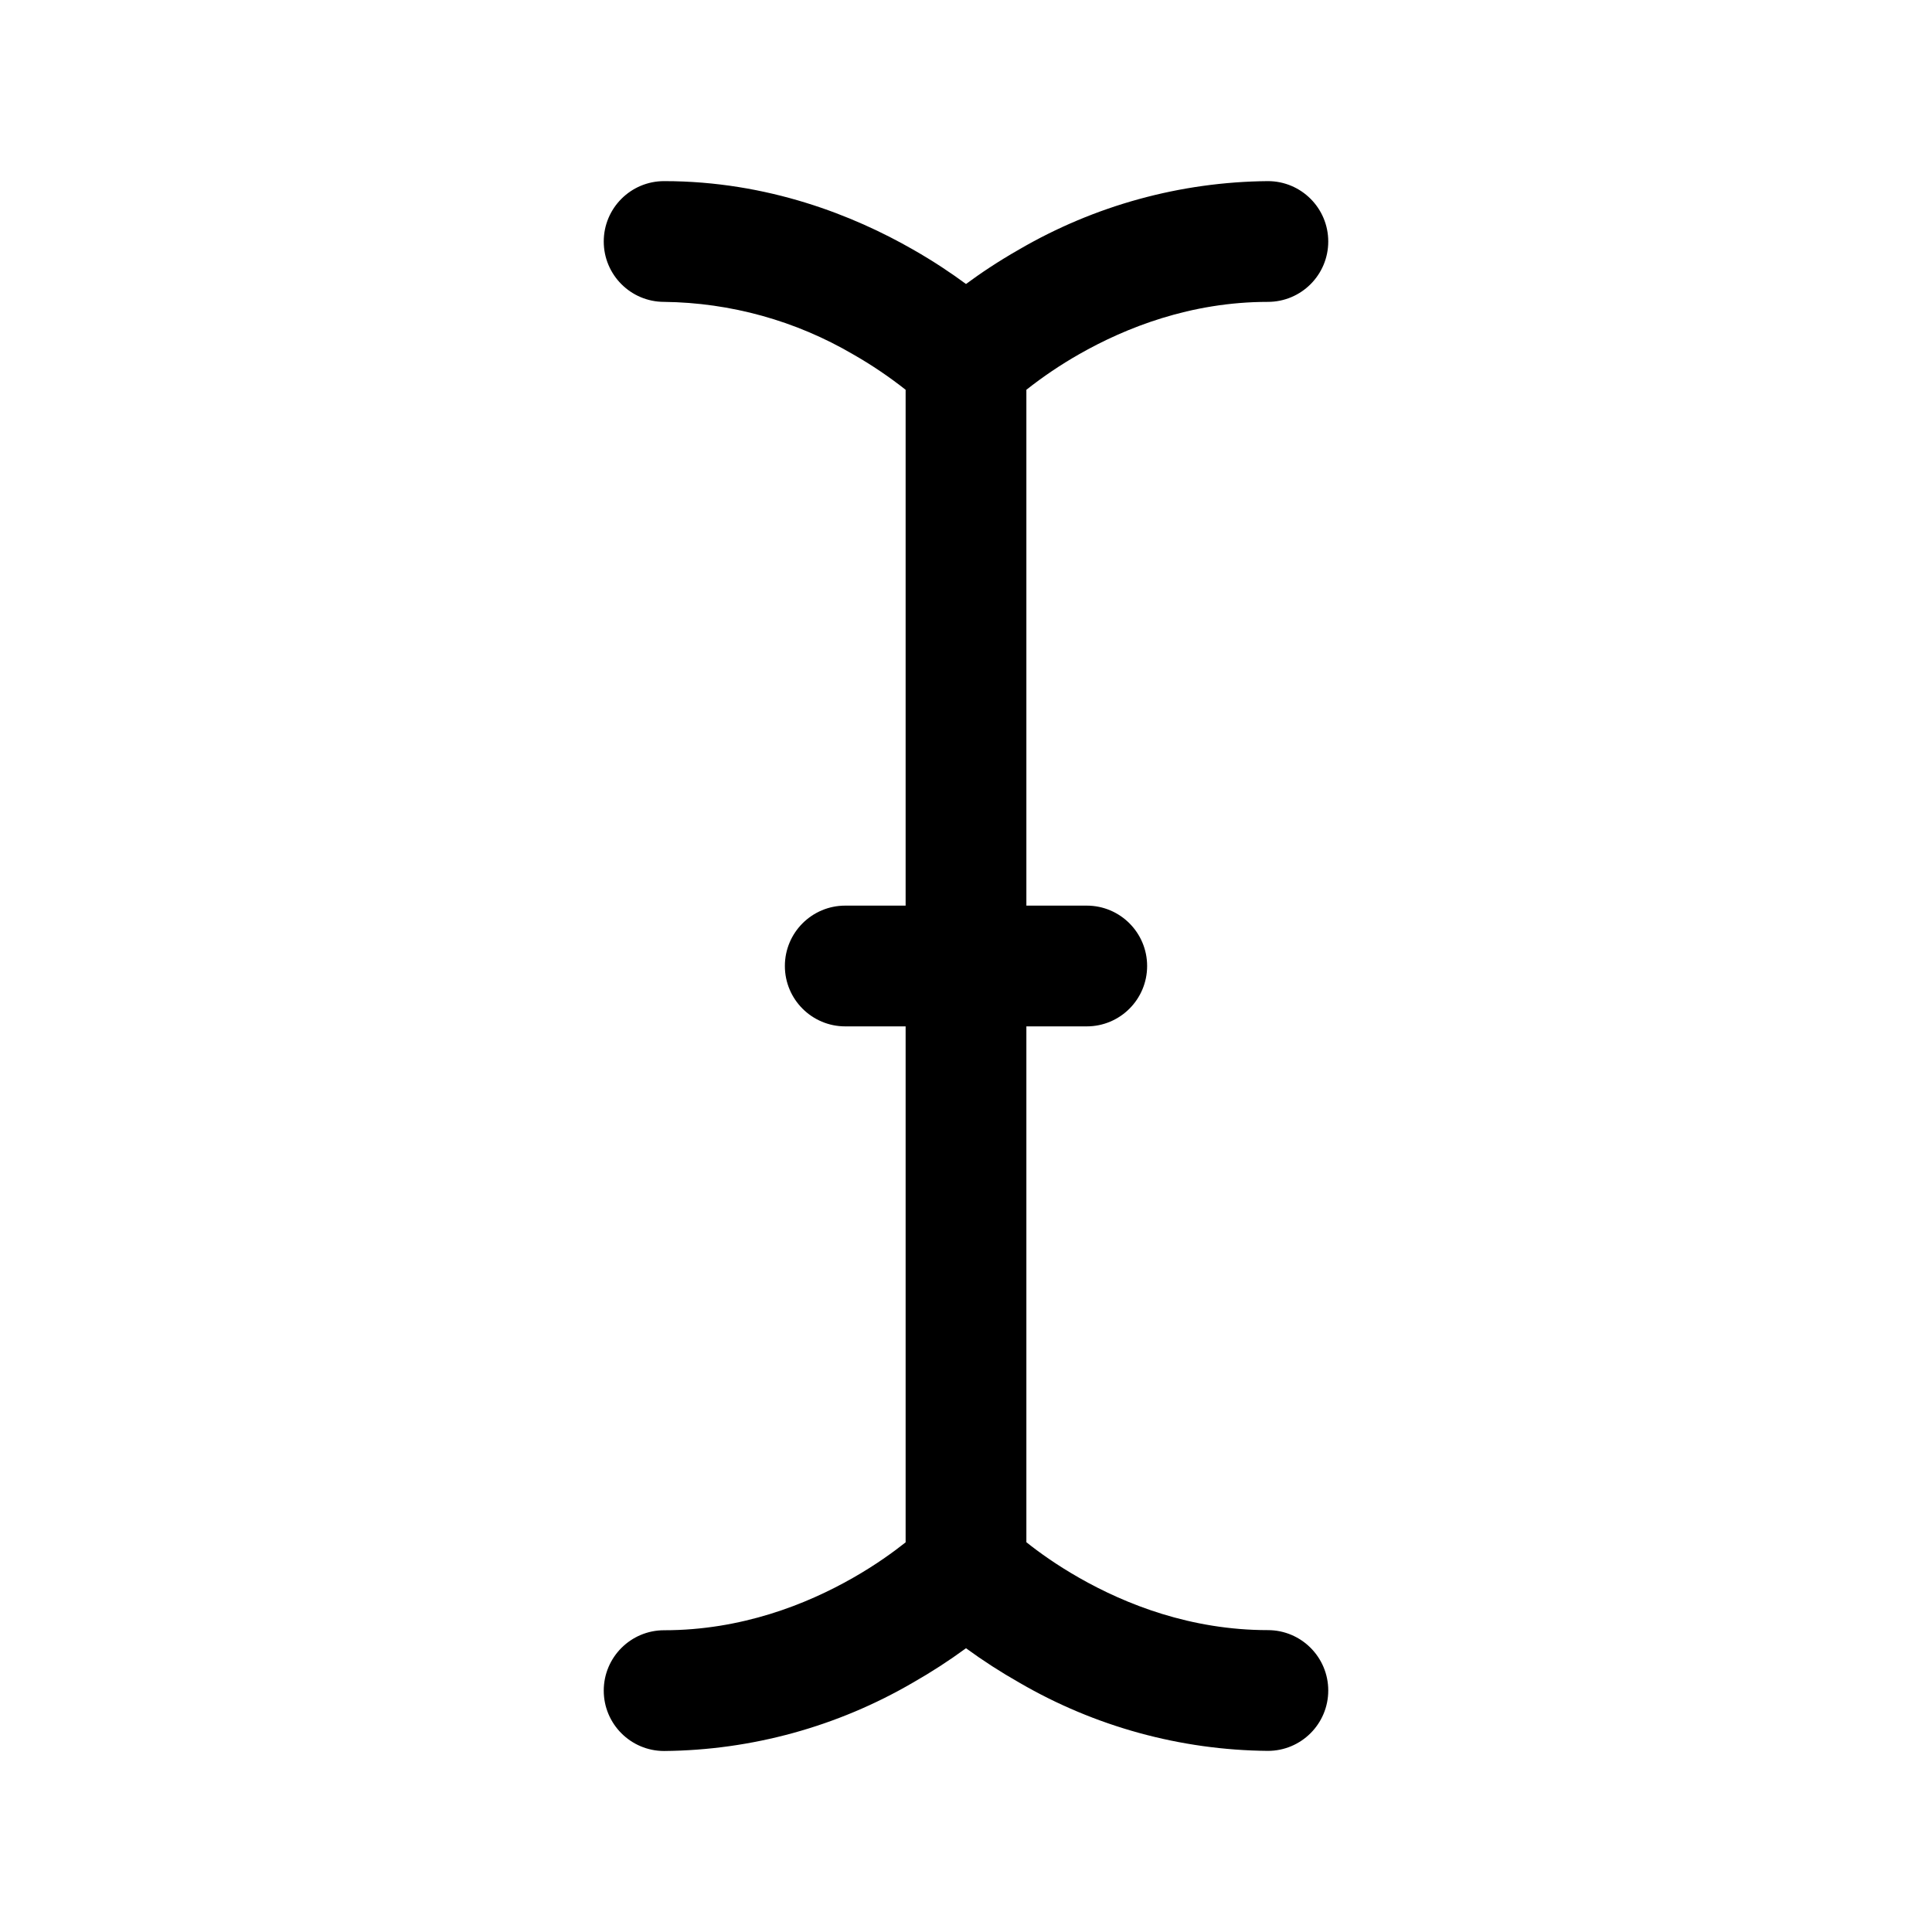
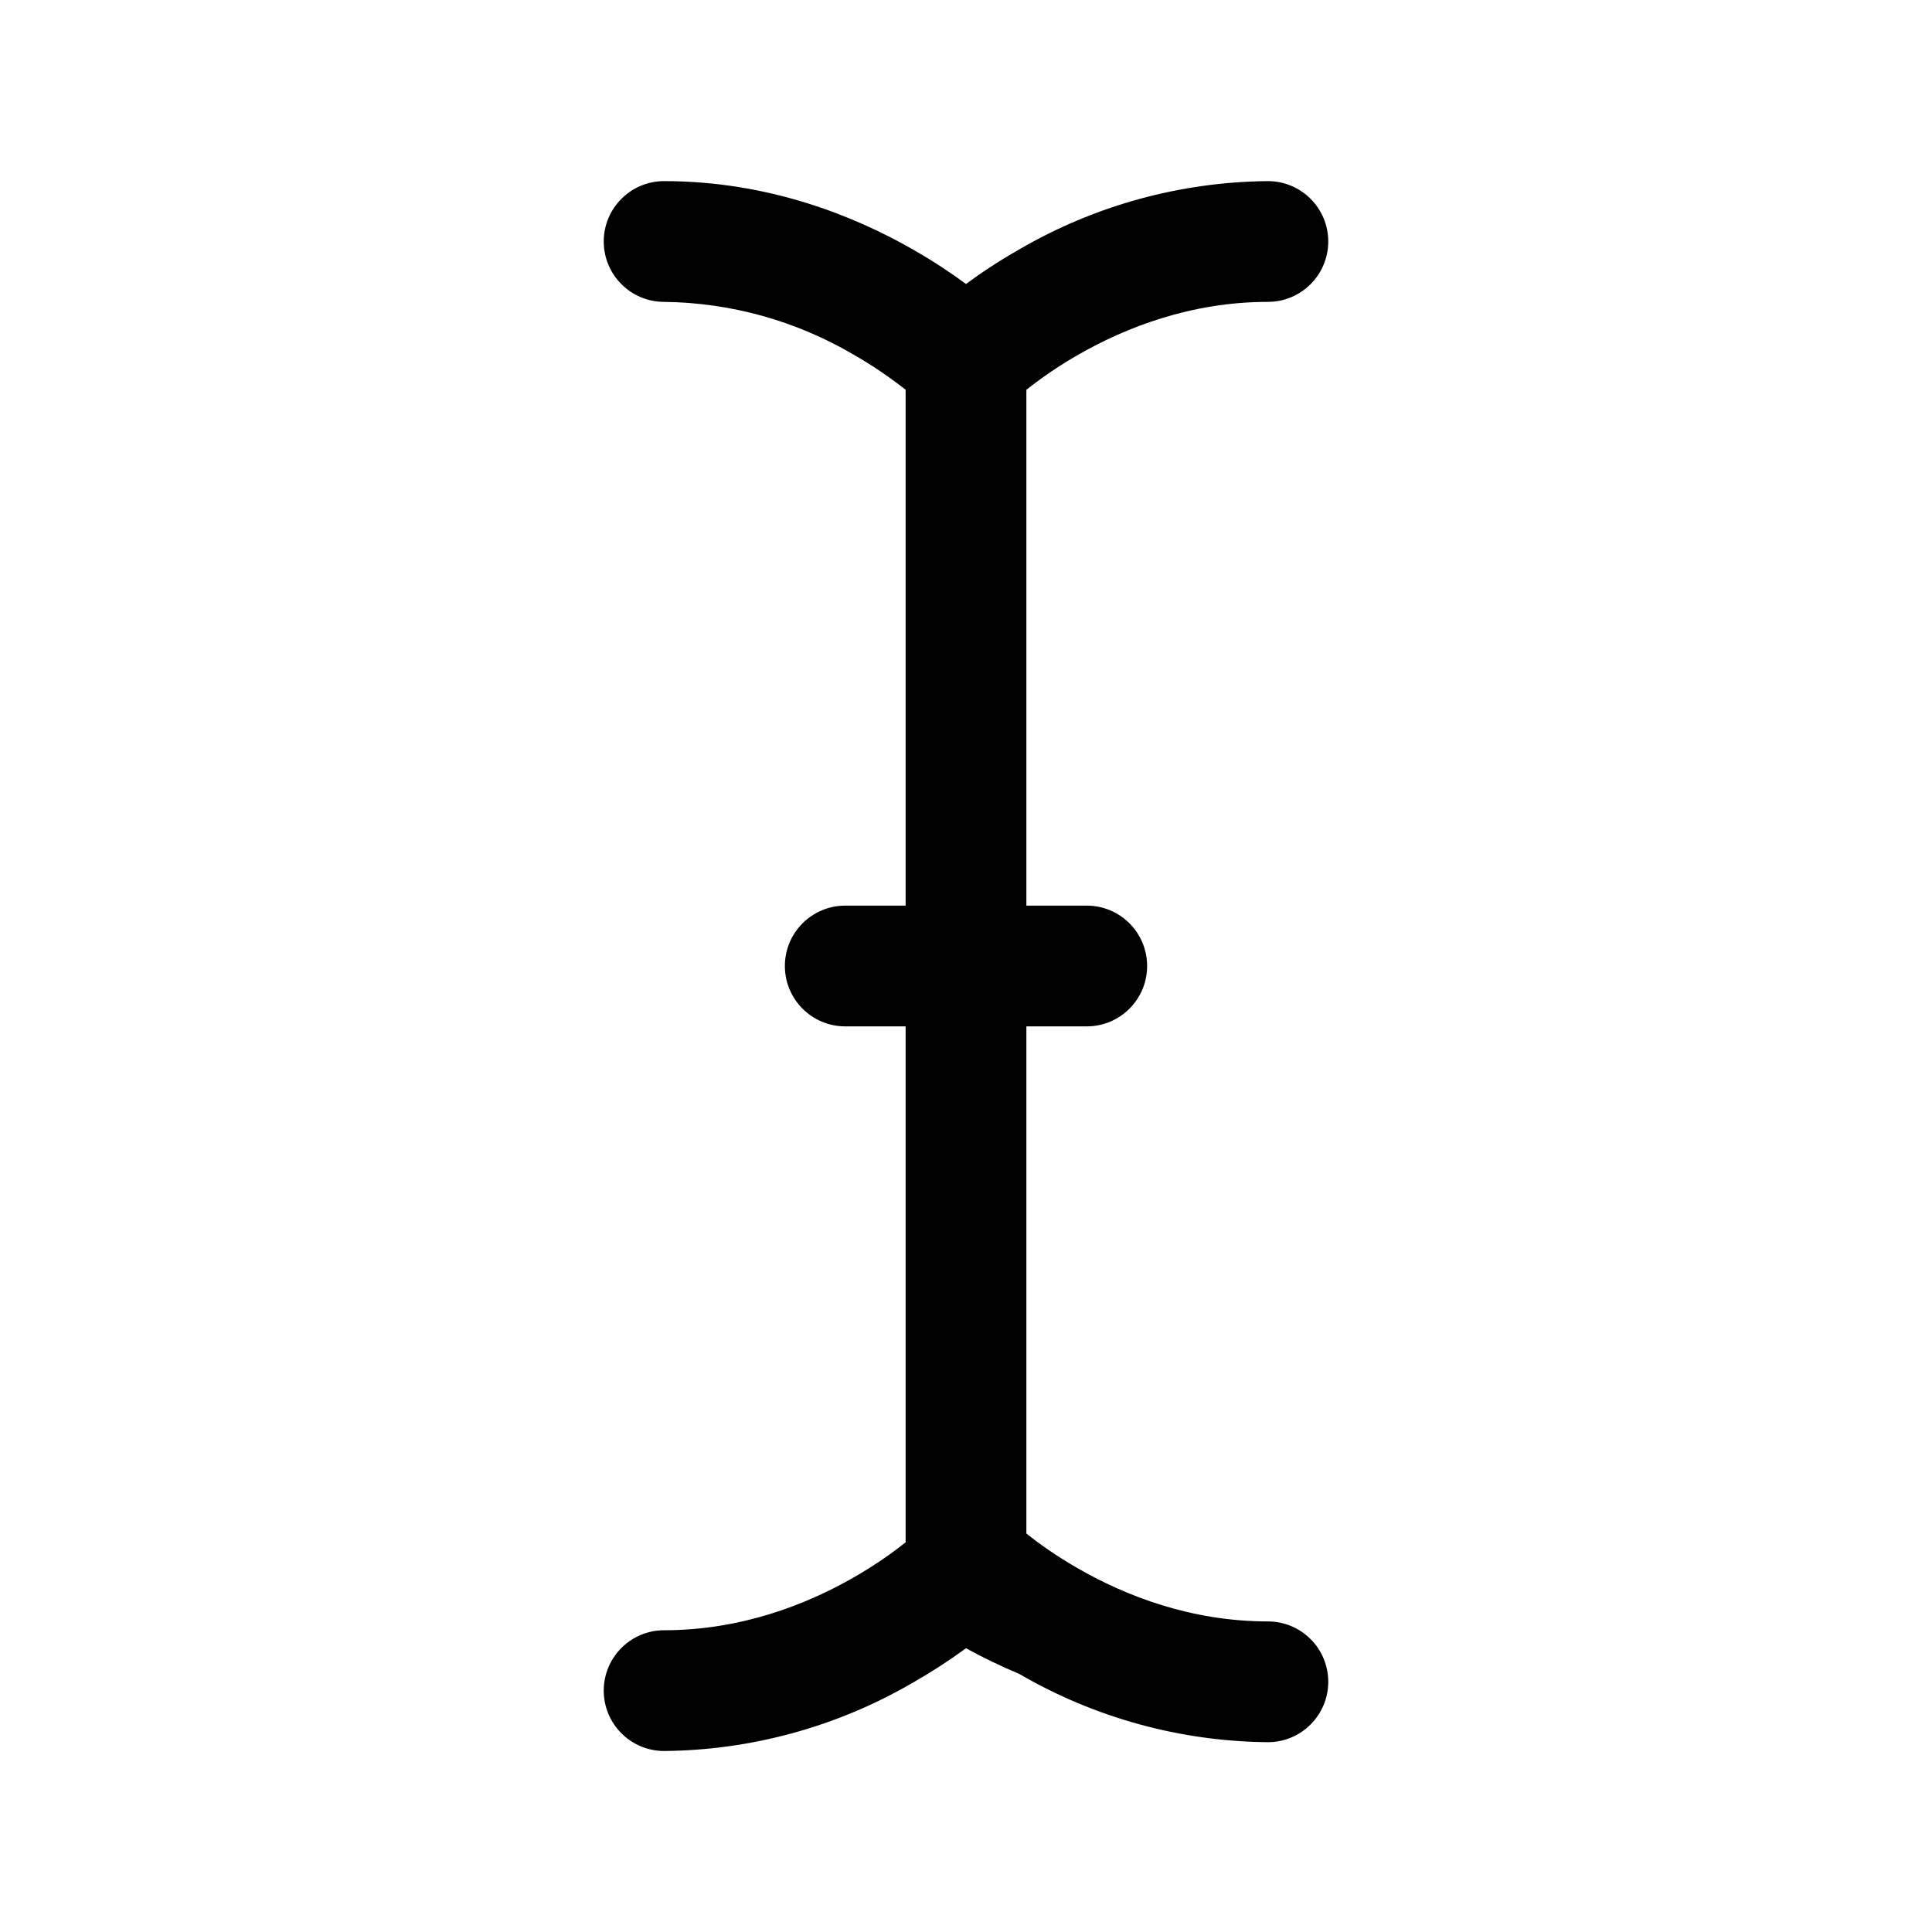
<svg xmlns="http://www.w3.org/2000/svg" width="16" height="16" fill="currentColor" class="bi bi-cursor-text" viewBox="0 0 16 16">
-   <path d="M5 2a.5.5 0 0 1 .5-.5c.862 0 1.573.287 2.06.566.174.099.321.198.44.286.119-.088.266-.187.44-.286A4.165 4.165 0 0 1 10.5 1.5a.5.5 0 0 1 0 1c-.638 0-1.177.213-1.564.434a3.49 3.49 0 0 0-.436.294V7.5H9a.5.5 0 0 1 0 1h-.5v4.272c.1.08.248.187.436.294.387.221.926.434 1.564.434a.5.5 0 0 1 0 1 4.165 4.165 0 0 1-2.06-.566A4.561 4.561 0 0 1 8 13.65a4.561 4.561 0 0 1-.44.285 4.165 4.165 0 0 1-2.06.566.5.5 0 0 1 0-1c.638 0 1.177-.213 1.564-.434.188-.107.335-.214.436-.294V8.5H7a.5.5 0 0 1 0-1h.5V3.228a3.49 3.49 0 0 0-.436-.294A3.166 3.166 0 0 0 5.5 2.5.5.5 0 0 1 5 2zm3.352 1.355zm-.704 9.29z" />
+   <path d="M5 2a.5.5 0 0 1 .5-.5c.862 0 1.573.287 2.06.566.174.099.321.198.44.286.119-.088.266-.187.44-.286A4.165 4.165 0 0 1 10.5 1.5a.5.5 0 0 1 0 1c-.638 0-1.177.213-1.564.434a3.49 3.49 0 0 0-.436.294V7.5H9a.5.5 0 0 1 0 1h-.5v4.2c.1.08.248.187.436.294.387.221.926.434 1.564.434a.5.5 0 0 1 0 1 4.165 4.165 0 0 1-2.06-.566A4.561 4.561 0 0 1 8 13.65a4.561 4.561 0 0 1-.44.285 4.165 4.165 0 0 1-2.06.566.5.5 0 0 1 0-1c.638 0 1.177-.213 1.564-.434.188-.107.335-.214.436-.294V8.5H7a.5.5 0 0 1 0-1h.5V3.228a3.49 3.49 0 0 0-.436-.294A3.166 3.166 0 0 0 5.5 2.5.5.5 0 0 1 5 2zm3.352 1.355zm-.704 9.29z" />
</svg>
